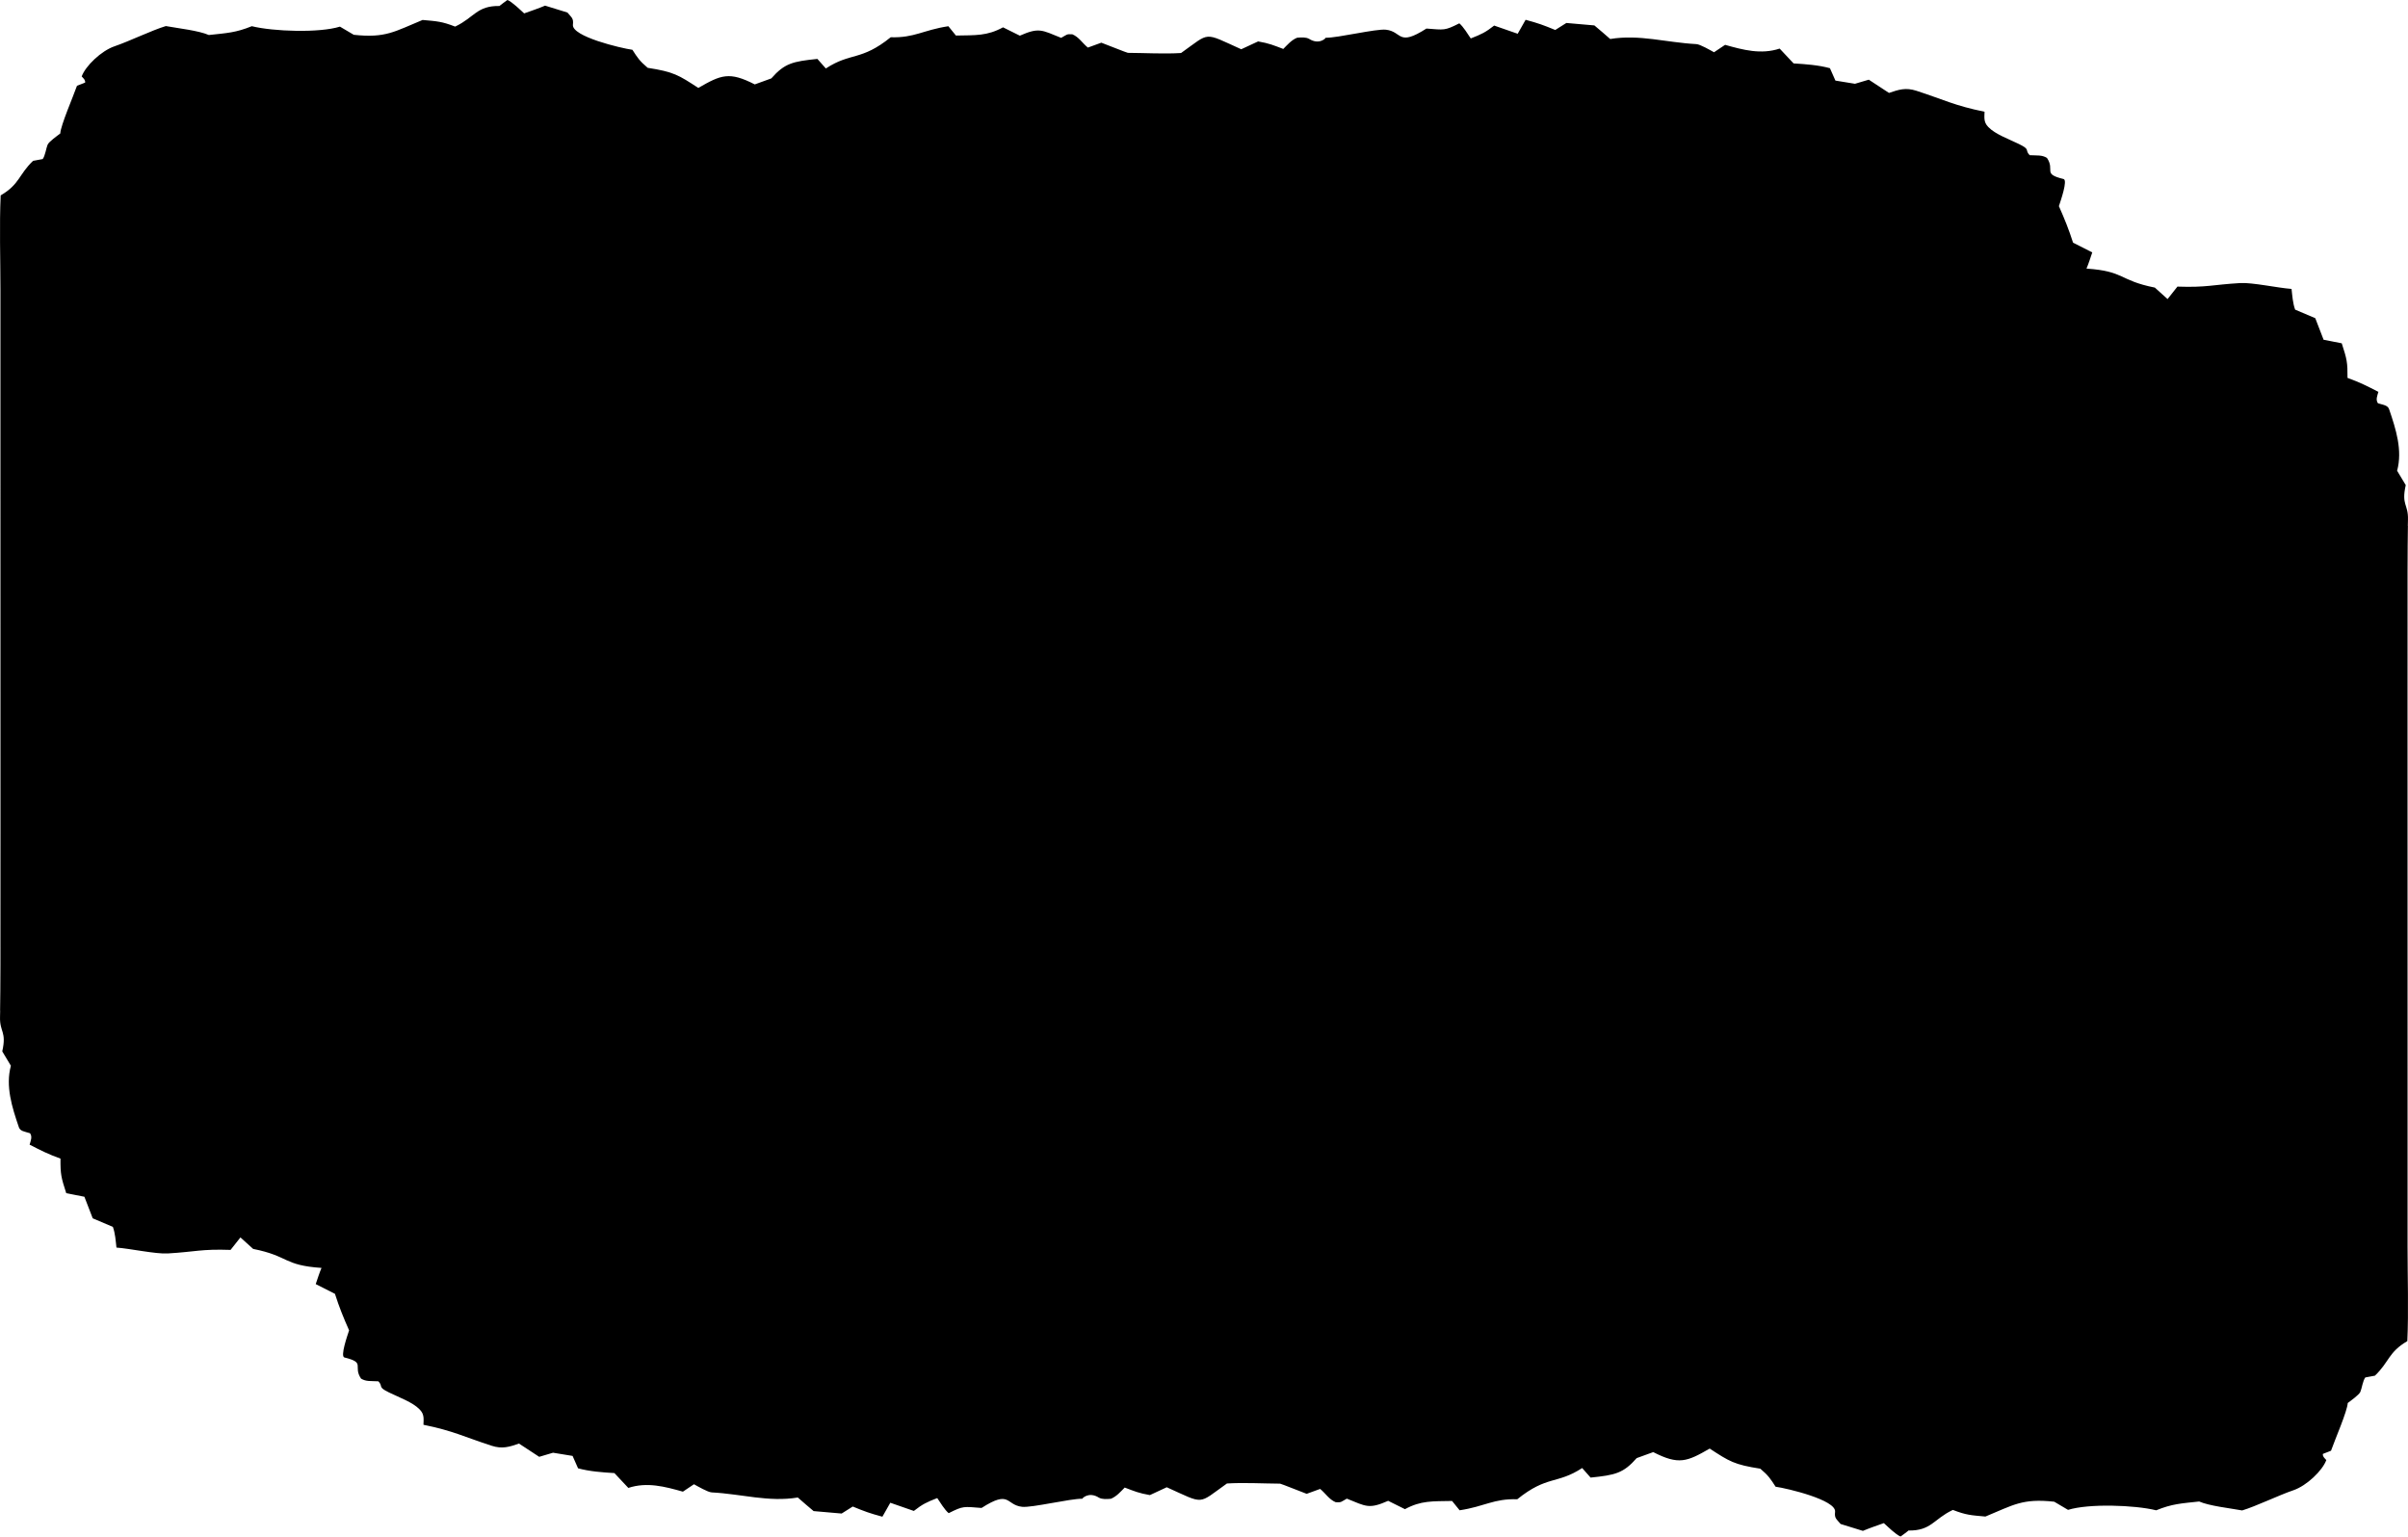
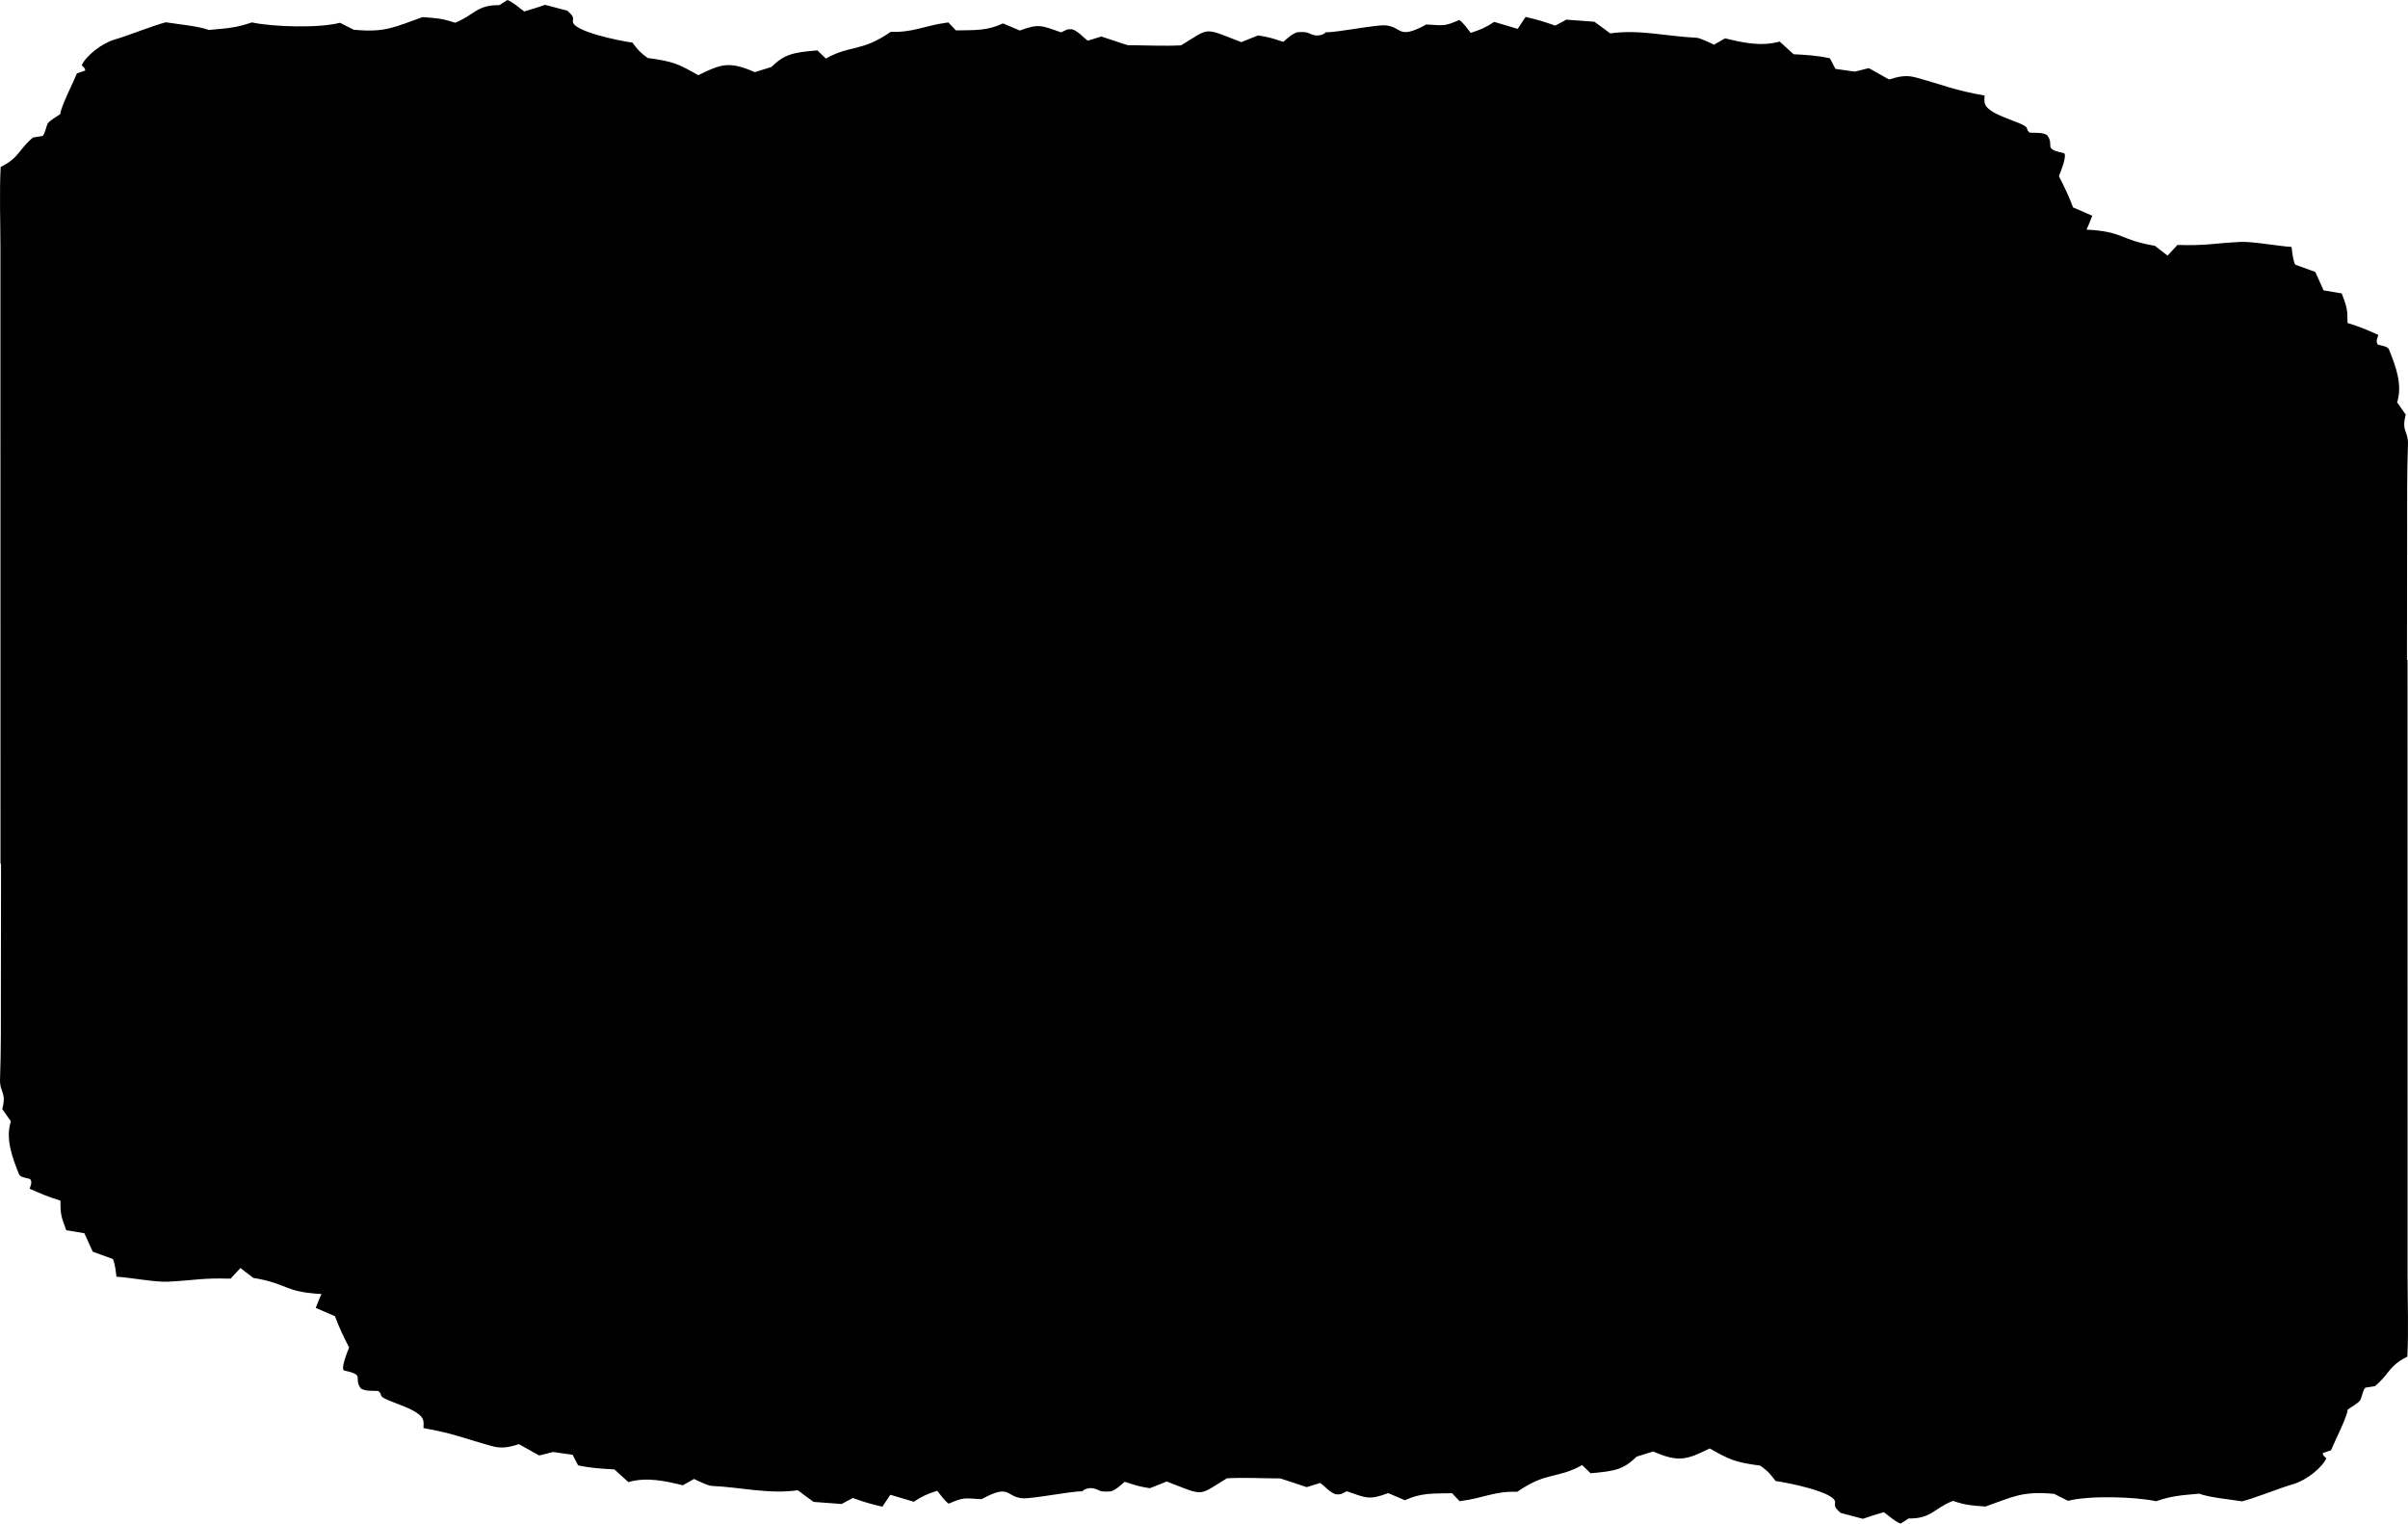
- <svg xmlns="http://www.w3.org/2000/svg" viewBox="0 0 1440 919" preserveAspectRatio="none">
-   <path d="M 0.30 0 L 1439.25 0 L 1439.47 231.65 C 1439.47 252.35 1439.35 272.90 1439.98 293.61 C 1440.26 303.02 1435.92 302.24 1438.65 314.34 L 1433.49 322.94 C 1436.80 335.12 1432.83 347.71 1428.70 359.75 C 1427.90 362.08 1425.42 362.26 1422.03 363.30 C 1420.54 365.46 1421.62 367.68 1422.29 370.12 C 1415.28 373.73 1411.46 375.70 1403.83 378.48 C 1403.89 387.93 1403.44 389.72 1400.38 399.17 L 1389.53 401.29 L 1384.55 414.19 L 1372.50 419.31 C 1371.09 423.19 1370.82 427.66 1370.36 431.69 C 1362.23 432.27 1346.90 435.63 1339.68 435.20 C 1322.87 434.21 1319.83 432.47 1302.12 433.08 L 1296.22 425.62 L 1288.61 432.49 C 1267.00 436.79 1270.72 442.30 1247.73 443.85 C 1249.02 446.83 1250.13 450.45 1251.19 453.53 L 1239.70 459.35 C 1237.14 467.36 1234.70 473.36 1231.24 481.20 C 1232.27 484.37 1236.63 496.78 1234.03 497.42 C 1221.08 500.57 1229.17 502.54 1224.08 510.07 C 1221.02 511.92 1218.39 511.42 1213.73 511.68 C 1210.59 515.00 1214.51 514.86 1207.33 518.37 C 1201.41 521.26 1193.16 524.23 1189.16 528.40 L 1188.79 528.79 C 1186.18 531.54 1186.69 534.33 1186.77 537.67 C 1168.83 541.31 1162.50 544.87 1145.99 550.22 C 1139.60 552.29 1135.45 550.90 1129.63 548.92 L 1117.55 556.84 L 1109.28 554.39 C 1105.38 554.99 1101.47 555.63 1097.59 556.30 L 1094.32 563.71 C 1087.41 565.59 1079.87 566.13 1072.58 566.57 L 1064.25 575.44 C 1053.12 571.76 1042.43 574.63 1031.62 577.68 L 1025.00 573.24 C 1022.79 574.46 1016.74 577.99 1014.42 578.12 C 996.51 579.05 980.41 584.07 962.91 581.17 C 959.87 583.89 956.60 586.62 953.45 589.30 L 936.69 590.76 L 930.05 586.57 C 922.99 589.48 919.92 590.61 912.32 592.66 L 907.59 584.31 L 893.52 589.21 C 888.37 585.18 885.96 584.02 879.52 581.51 C 877.85 583.99 875.04 588.62 872.68 590.54 C 863.75 586.04 863.80 586.63 853.02 587.42 C 835.76 576.39 838.71 585.58 828.84 586.73 C 822.98 587.42 799.96 581.77 792.65 581.91 C 793.17 581.90 788.96 577.35 782.82 581.27 C 780.82 582.35 778.13 582.15 775.67 581.93 C 772.25 580.55 769.76 577.57 767.41 575.22 C 761.41 577.51 758.96 578.57 752.36 579.73 L 742.27 575.04 C 719.25 585.41 724.04 585.39 706.28 572.79 C 696.31 572.16 684.60 572.83 674.49 572.89 C 673.93 572.90 660.76 578.21 658.60 578.97 L 650.55 576.04 C 647.22 578.76 645.20 582.35 641.24 584.00 C 637.52 584.15 638.34 583.89 634.58 581.86 C 622.97 586.54 621.39 588.23 609.87 583.16 L 599.83 588.15 C 590.18 582.93 583.52 583.48 571.65 583.24 L 567.13 588.82 C 552.04 586.53 546.85 581.77 532.66 582.22 C 514.81 567.83 508.97 573.40 493.85 563.55 L 488.81 569.26 C 474.13 567.75 469.25 566.72 461.25 557.61 L 451.36 554.02 C 436.05 561.86 431.18 559.74 417.59 551.91 C 405.76 559.64 402.92 561.50 387.32 563.94 C 382.45 568.06 381.27 569.94 378.18 574.72 C 371.19 575.70 341.82 582.67 342.61 589.73 C 343.04 593.56 341.97 593.83 339.31 597.01 L 325.97 601.13 C 322.10 599.49 317.52 597.94 313.45 596.49 C 311.18 598.53 306.24 603.43 303.43 604.51 C 303.17 604.32 298.46 600.92 298.78 600.92 C 285.23 601.17 283.63 594.11 272.55 588.78 L 272.17 588.60 C 264.21 591.68 261.49 591.77 252.71 592.56 C 235.98 585.68 230.69 581.60 211.55 583.69 L 203.29 588.57 C 190.91 584.72 163.49 585.64 150.58 588.83 C 141.02 584.94 135.78 584.74 124.89 583.56 C 118.75 586.22 106.87 587.52 99.18 588.91 C 90.93 586.44 77.35 579.83 68.53 576.83 C 60.53 574.11 51.12 565.03 48.85 558.78 C 50.11 557.39 51.05 556.72 50.91 555.10 C 49.31 554.45 47.68 553.81 46.04 553.20 C 43.78 546.76 36.27 529.50 36.04 524.66 C 34.17 523.24 29.30 519.80 28.49 517.99 C 27.65 516.11 27.03 511.32 25.54 509.37 C 22.98 508.89 21.05 508.54 19.77 508.30 C 11.15 500.07 11.80 494.29 0.40 487.64 C -0.41 470.03 0.26 449.23 0.26 431.39 L 0.26 324.48 L 0.30 0 Z" transform="translate(0 604.5) scale(1 -1)" />
-   <path d="M 0.30 0 L 1439.25 0 L 1439.47 231.65 C 1439.47 252.35 1439.35 272.90 1439.98 293.61 C 1440.26 303.02 1435.92 302.24 1438.65 314.34 L 1433.49 322.94 C 1436.80 335.12 1432.83 347.71 1428.70 359.75 C 1427.90 362.08 1425.42 362.26 1422.03 363.30 C 1420.54 365.46 1421.62 367.68 1422.29 370.12 C 1415.28 373.73 1411.46 375.70 1403.83 378.48 C 1403.89 387.93 1403.44 389.72 1400.38 399.17 L 1389.53 401.29 L 1384.55 414.19 L 1372.50 419.31 C 1371.09 423.19 1370.82 427.66 1370.36 431.69 C 1362.23 432.27 1346.90 435.63 1339.68 435.20 C 1322.87 434.21 1319.83 432.47 1302.12 433.08 L 1296.22 425.62 L 1288.61 432.49 C 1267.00 436.79 1270.72 442.30 1247.73 443.85 C 1249.02 446.83 1250.13 450.45 1251.19 453.53 L 1239.70 459.35 C 1237.14 467.36 1234.70 473.36 1231.24 481.20 C 1232.27 484.37 1236.63 496.78 1234.03 497.42 C 1221.08 500.57 1229.17 502.54 1224.08 510.07 C 1221.02 511.92 1218.39 511.42 1213.73 511.68 C 1210.59 515.00 1214.51 514.86 1207.33 518.37 C 1201.41 521.26 1193.16 524.23 1189.16 528.40 L 1188.79 528.79 C 1186.18 531.54 1186.69 534.33 1186.77 537.67 C 1168.83 541.31 1162.50 544.87 1145.99 550.22 C 1139.60 552.29 1135.45 550.90 1129.63 548.92 L 1117.55 556.84 L 1109.28 554.39 C 1105.38 554.99 1101.47 555.63 1097.59 556.30 L 1094.32 563.71 C 1087.41 565.59 1079.87 566.13 1072.58 566.57 L 1064.25 575.44 C 1053.12 571.76 1042.43 574.63 1031.62 577.68 L 1025.00 573.24 C 1022.79 574.46 1016.74 577.99 1014.42 578.12 C 996.51 579.05 980.41 584.07 962.91 581.17 C 959.87 583.89 956.60 586.62 953.45 589.30 L 936.69 590.76 L 930.05 586.57 C 922.99 589.48 919.92 590.61 912.32 592.66 L 907.59 584.31 L 893.52 589.21 C 888.37 585.18 885.96 584.02 879.52 581.51 C 877.85 583.99 875.04 588.62 872.68 590.54 C 863.75 586.04 863.80 586.63 853.02 587.42 C 835.76 576.39 838.71 585.58 828.84 586.73 C 822.98 587.42 799.96 581.77 792.65 581.91 C 793.17 581.90 788.96 577.35 782.82 581.27 C 780.82 582.35 778.13 582.15 775.67 581.93 C 772.25 580.55 769.76 577.57 767.41 575.22 C 761.41 577.51 758.96 578.57 752.36 579.73 L 742.27 575.04 C 719.25 585.41 724.04 585.39 706.28 572.79 C 696.31 572.16 684.60 572.83 674.49 572.89 C 673.93 572.90 660.76 578.21 658.60 578.97 L 650.55 576.04 C 647.22 578.76 645.20 582.35 641.24 584.00 C 637.52 584.15 638.34 583.89 634.58 581.86 C 622.97 586.54 621.39 588.23 609.87 583.16 L 599.83 588.15 C 590.18 582.93 583.52 583.48 571.65 583.24 L 567.13 588.82 C 552.04 586.53 546.85 581.77 532.66 582.22 C 514.81 567.83 508.97 573.40 493.85 563.55 L 488.81 569.26 C 474.13 567.75 469.25 566.72 461.25 557.61 L 451.36 554.02 C 436.05 561.86 431.18 559.74 417.59 551.91 C 405.76 559.64 402.92 561.50 387.32 563.94 C 382.45 568.06 381.27 569.94 378.18 574.72 C 371.19 575.70 341.82 582.67 342.61 589.73 C 343.04 593.56 341.97 593.83 339.31 597.01 L 325.97 601.13 C 322.10 599.49 317.52 597.94 313.45 596.49 C 311.18 598.53 306.24 603.43 303.43 604.51 C 303.17 604.32 298.46 600.92 298.78 600.92 C 285.23 601.17 283.63 594.11 272.55 588.78 L 272.17 588.60 C 264.21 591.68 261.49 591.77 252.71 592.56 C 235.98 585.68 230.69 581.60 211.55 583.69 L 203.29 588.57 C 190.91 584.72 163.49 585.64 150.58 588.83 C 141.02 584.94 135.78 584.74 124.89 583.56 C 118.75 586.22 106.87 587.52 99.18 588.91 C 90.93 586.44 77.35 579.83 68.53 576.83 C 60.53 574.11 51.12 565.03 48.85 558.78 C 50.11 557.39 51.05 556.72 50.91 555.10 C 49.31 554.45 47.68 553.81 46.04 553.20 C 43.78 546.76 36.27 529.50 36.04 524.66 C 34.17 523.24 29.30 519.80 28.49 517.99 C 27.65 516.11 27.03 511.32 25.54 509.37 C 22.98 508.89 21.05 508.54 19.77 508.30 C 11.15 500.07 11.80 494.29 0.40 487.64 C -0.41 470.03 0.26 449.23 0.26 431.39 L 0.26 324.48 L 0.30 0 Z" transform="translate(1440 314.5) scale(-1 1)" />
+ <svg xmlns="http://www.w3.org/2000/svg" viewBox="0 0 1440 911" preserveAspectRatio="none">
+   <path d="M 0.30 0 L 1439.25 0 L 1439.47 197.90 C 1439.47 215.59 1439.35 233.14 1439.98 250.83 C 1440.26 258.88 1435.92 258.20 1438.65 268.55 L 1433.49 275.89 C 1436.80 286.30 1432.83 297.05 1428.70 307.34 C 1427.90 309.33 1425.42 309.48 1422.03 310.38 C 1420.54 312.22 1421.62 314.11 1422.29 316.20 C 1415.28 319.29 1411.46 320.97 1403.83 323.34 C 1403.89 331.42 1403.44 332.95 1400.38 341.01 L 1389.53 342.83 L 1384.55 353.85 L 1372.50 358.23 C 1371.09 361.54 1370.82 365.36 1370.36 368.80 C 1362.23 369.29 1346.90 372.17 1339.68 371.80 C 1322.87 370.95 1319.83 369.47 1302.12 369.98 L 1296.22 363.62 L 1288.61 369.49 C 1267.00 373.16 1270.72 377.86 1247.73 379.18 C 1249.02 381.74 1250.13 384.83 1251.19 387.46 L 1239.70 392.43 C 1237.14 399.27 1234.70 404.40 1231.24 411.09 C 1232.27 413.81 1236.63 424.41 1234.03 424.95 C 1221.08 427.65 1229.17 429.33 1224.08 435.76 C 1221.02 437.34 1218.39 436.91 1213.73 437.14 C 1210.59 439.98 1214.51 439.85 1207.33 442.85 C 1201.41 445.32 1193.16 447.85 1189.16 451.42 L 1188.79 451.75 C 1186.18 454.10 1186.69 456.49 1186.77 459.34 C 1168.83 462.45 1162.50 465.49 1145.99 470.06 C 1139.60 471.83 1135.45 470.64 1129.63 468.95 L 1117.55 475.72 L 1109.28 473.63 C 1105.38 474.14 1101.47 474.68 1097.59 475.26 L 1094.32 481.58 C 1087.41 483.19 1079.87 483.65 1072.58 484.03 L 1064.25 491.61 C 1053.12 488.47 1042.43 490.92 1031.62 493.52 L 1025.00 489.73 C 1022.79 490.77 1016.74 493.79 1014.42 493.89 C 996.51 494.70 980.41 498.98 962.91 496.50 C 959.87 498.83 956.60 501.16 953.45 503.45 L 936.69 504.70 L 930.05 501.12 C 922.99 503.60 919.92 504.57 912.32 506.32 L 907.59 499.19 L 893.52 503.37 C 888.37 499.93 885.96 498.93 879.52 496.80 C 877.85 498.91 875.04 502.87 872.68 504.51 C 863.75 500.67 863.80 501.17 853.02 501.84 C 835.76 492.42 838.71 500.27 828.84 501.26 C 822.98 501.84 799.96 497.01 792.65 497.14 C 793.17 497.13 788.96 493.24 782.82 496.59 C 780.82 497.51 778.13 497.34 775.67 497.15 C 772.25 495.97 769.76 493.42 767.41 491.42 C 761.41 493.38 758.96 494.28 752.36 495.27 L 742.27 491.26 C 719.25 500.12 724.04 500.11 706.28 489.34 C 696.31 488.80 684.60 489.38 674.49 489.43 C 673.93 489.44 660.76 493.98 658.60 494.63 L 650.55 492.12 C 647.22 494.45 645.20 497.51 641.24 498.92 C 637.52 499.05 638.34 498.82 634.58 497.10 C 622.97 501.09 621.39 502.53 609.87 498.20 L 599.83 502.46 C 590.18 498.01 583.52 498.48 571.65 498.27 L 567.13 503.04 C 552.04 501.08 546.85 497.02 532.66 497.40 C 514.81 485.11 508.97 489.86 493.85 481.45 L 488.81 486.33 C 474.13 485.04 469.25 484.16 461.25 476.37 L 451.36 473.31 C 436.05 480.01 431.18 478.20 417.59 471.50 C 405.76 478.11 402.92 479.70 387.32 481.78 C 382.45 485.30 381.27 486.91 378.18 490.99 C 371.19 491.83 341.82 497.79 342.61 503.82 C 343.04 507.09 341.97 507.32 339.31 510.04 L 325.97 513.56 C 322.10 512.16 317.52 510.83 313.45 509.59 C 311.18 511.33 306.24 515.52 303.43 516.44 C 303.17 516.28 298.46 513.38 298.78 513.37 C 285.23 513.59 283.63 507.55 272.55 503.00 L 272.17 502.85 C 264.21 505.48 261.49 505.56 252.71 506.23 C 235.98 500.35 230.69 496.87 211.55 498.66 L 203.29 502.83 C 190.91 499.54 163.49 500.32 150.58 503.05 C 141.02 499.73 135.78 499.55 124.89 498.54 C 118.75 500.82 106.87 501.92 99.18 503.12 C 90.93 501.01 77.35 495.36 68.53 492.79 C 60.53 490.47 51.12 482.71 48.85 477.37 C 50.11 476.19 51.05 475.61 50.91 474.23 C 49.31 473.67 47.68 473.13 46.04 472.61 C 43.78 467.10 36.27 452.36 36.04 448.22 C 34.17 447.01 29.30 444.08 28.49 442.52 C 27.65 440.92 27.03 436.82 25.54 435.16 C 22.98 434.76 21.05 434.45 19.77 434.25 C 11.15 427.21 11.80 422.28 0.40 416.60 C -0.41 401.56 0.26 383.78 0.26 368.55 L 0.26 277.20 L 0.30 0 Z" transform="translate(0 516.45) scale(1 -1)" />
+   <path d="M 0.30 0 L 1439.25 0 L 1439.47 197.90 C 1439.47 215.59 1439.35 233.14 1439.98 250.83 C 1440.26 258.88 1435.92 258.20 1438.65 268.55 L 1433.49 275.89 C 1436.80 286.30 1432.83 297.05 1428.70 307.34 C 1427.90 309.33 1425.42 309.48 1422.03 310.38 C 1420.54 312.22 1421.62 314.11 1422.29 316.20 C 1415.28 319.29 1411.46 320.97 1403.83 323.34 C 1403.89 331.42 1403.44 332.95 1400.38 341.01 L 1389.53 342.83 L 1384.55 353.85 L 1372.50 358.23 C 1371.09 361.54 1370.82 365.36 1370.36 368.80 C 1362.23 369.29 1346.90 372.17 1339.68 371.80 C 1322.87 370.95 1319.83 369.47 1302.12 369.98 L 1296.22 363.62 L 1288.61 369.49 C 1267.00 373.16 1270.72 377.86 1247.73 379.18 C 1249.02 381.74 1250.13 384.83 1251.19 387.46 L 1239.70 392.43 C 1237.14 399.27 1234.70 404.40 1231.24 411.09 C 1232.27 413.81 1236.63 424.41 1234.03 424.95 C 1221.08 427.65 1229.17 429.33 1224.08 435.76 C 1221.02 437.34 1218.39 436.91 1213.73 437.14 C 1210.59 439.98 1214.51 439.85 1207.33 442.85 C 1201.41 445.32 1193.16 447.85 1189.16 451.42 L 1188.79 451.75 C 1186.18 454.10 1186.69 456.49 1186.77 459.34 C 1168.83 462.45 1162.50 465.49 1145.99 470.06 C 1139.60 471.83 1135.45 470.64 1129.63 468.95 L 1117.55 475.72 L 1109.28 473.63 C 1105.38 474.14 1101.47 474.68 1097.59 475.26 L 1094.32 481.58 C 1087.41 483.19 1079.87 483.65 1072.58 484.03 L 1064.25 491.61 C 1053.12 488.47 1042.43 490.92 1031.62 493.52 L 1025.00 489.73 C 1022.79 490.77 1016.74 493.79 1014.42 493.89 C 996.51 494.70 980.41 498.98 962.91 496.50 C 959.87 498.83 956.60 501.16 953.45 503.45 L 936.69 504.70 L 930.05 501.12 C 922.99 503.60 919.92 504.57 912.32 506.32 L 907.59 499.19 L 893.52 503.37 C 888.37 499.93 885.96 498.93 879.52 496.80 C 877.85 498.91 875.04 502.87 872.68 504.51 C 863.75 500.67 863.80 501.17 853.02 501.84 C 835.76 492.42 838.71 500.27 828.84 501.26 C 822.98 501.84 799.96 497.01 792.65 497.14 C 793.17 497.13 788.96 493.24 782.82 496.59 C 780.82 497.51 778.13 497.34 775.67 497.15 C 772.25 495.97 769.76 493.42 767.41 491.42 C 761.41 493.38 758.96 494.28 752.36 495.27 L 742.27 491.26 C 719.25 500.12 724.04 500.11 706.28 489.34 C 696.31 488.80 684.60 489.38 674.49 489.43 C 673.93 489.44 660.76 493.98 658.60 494.63 L 650.55 492.12 C 647.22 494.45 645.20 497.51 641.24 498.92 C 637.52 499.05 638.34 498.82 634.58 497.10 C 622.97 501.09 621.39 502.53 609.87 498.20 L 599.83 502.46 C 590.18 498.01 583.52 498.48 571.65 498.27 L 567.13 503.04 C 552.04 501.08 546.85 497.02 532.66 497.40 C 514.81 485.11 508.97 489.86 493.85 481.45 L 488.81 486.33 C 474.13 485.04 469.25 484.16 461.25 476.37 L 451.36 473.31 C 436.05 480.01 431.18 478.20 417.59 471.50 C 405.76 478.11 402.92 479.70 387.32 481.78 C 382.45 485.30 381.27 486.91 378.18 490.99 C 371.19 491.83 341.82 497.79 342.61 503.82 C 343.04 507.09 341.97 507.32 339.31 510.04 L 325.97 513.56 C 322.10 512.16 317.52 510.83 313.45 509.59 C 311.18 511.33 306.24 515.52 303.43 516.44 C 303.17 516.28 298.46 513.38 298.78 513.37 C 285.23 513.59 283.63 507.55 272.55 503.00 L 272.17 502.85 C 264.21 505.48 261.49 505.56 252.71 506.23 C 235.98 500.35 230.69 496.87 211.55 498.66 L 203.29 502.83 C 190.91 499.54 163.49 500.32 150.58 503.05 C 141.02 499.73 135.78 499.55 124.89 498.54 C 118.75 500.82 106.87 501.92 99.18 503.12 C 90.93 501.01 77.35 495.36 68.53 492.79 C 60.53 490.47 51.12 482.71 48.85 477.37 C 50.11 476.19 51.05 475.61 50.91 474.23 C 49.31 473.67 47.68 473.13 46.04 472.61 C 43.78 467.10 36.27 452.36 36.04 448.22 C 34.17 447.01 29.30 444.08 28.49 442.52 C 27.65 440.92 27.03 436.82 25.54 435.16 C 22.98 434.76 21.05 434.45 19.77 434.25 C 11.15 427.21 11.80 422.28 0.40 416.60 C -0.41 401.56 0.26 383.78 0.26 368.55 L 0.26 277.20 L 0.30 0 Z" transform="translate(1440 394.56) scale(-1 1)" />
</svg>
